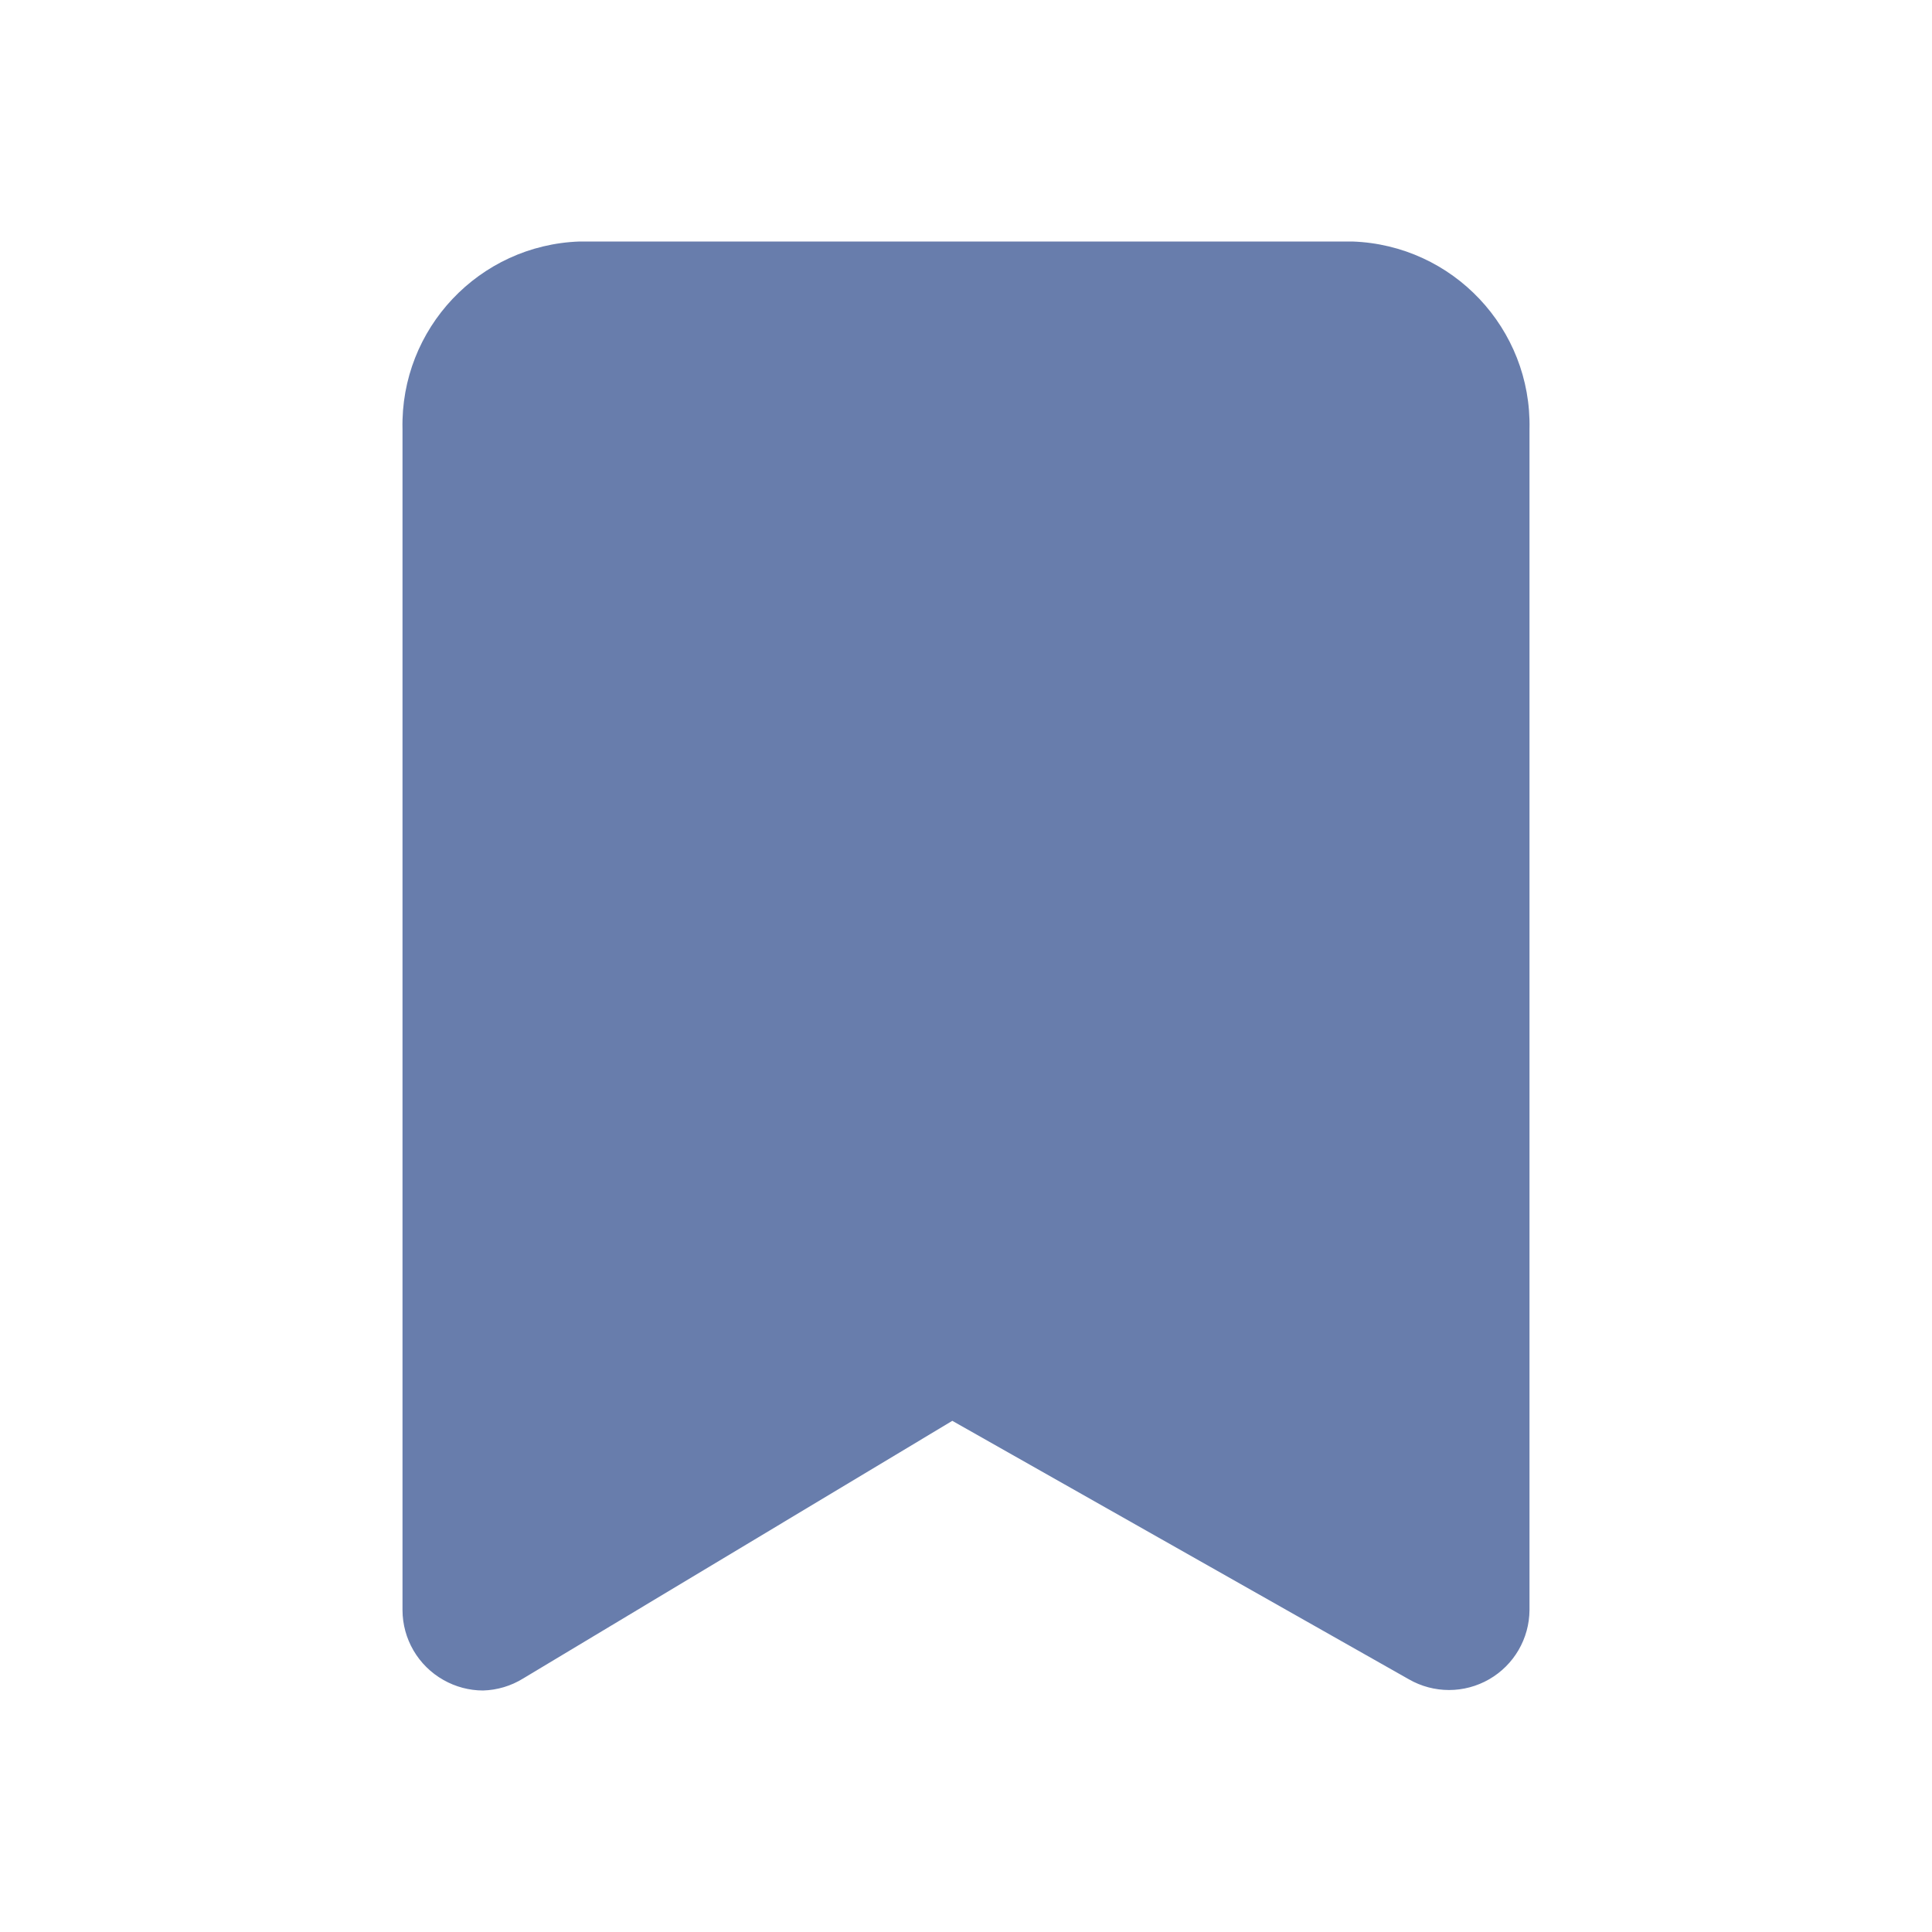
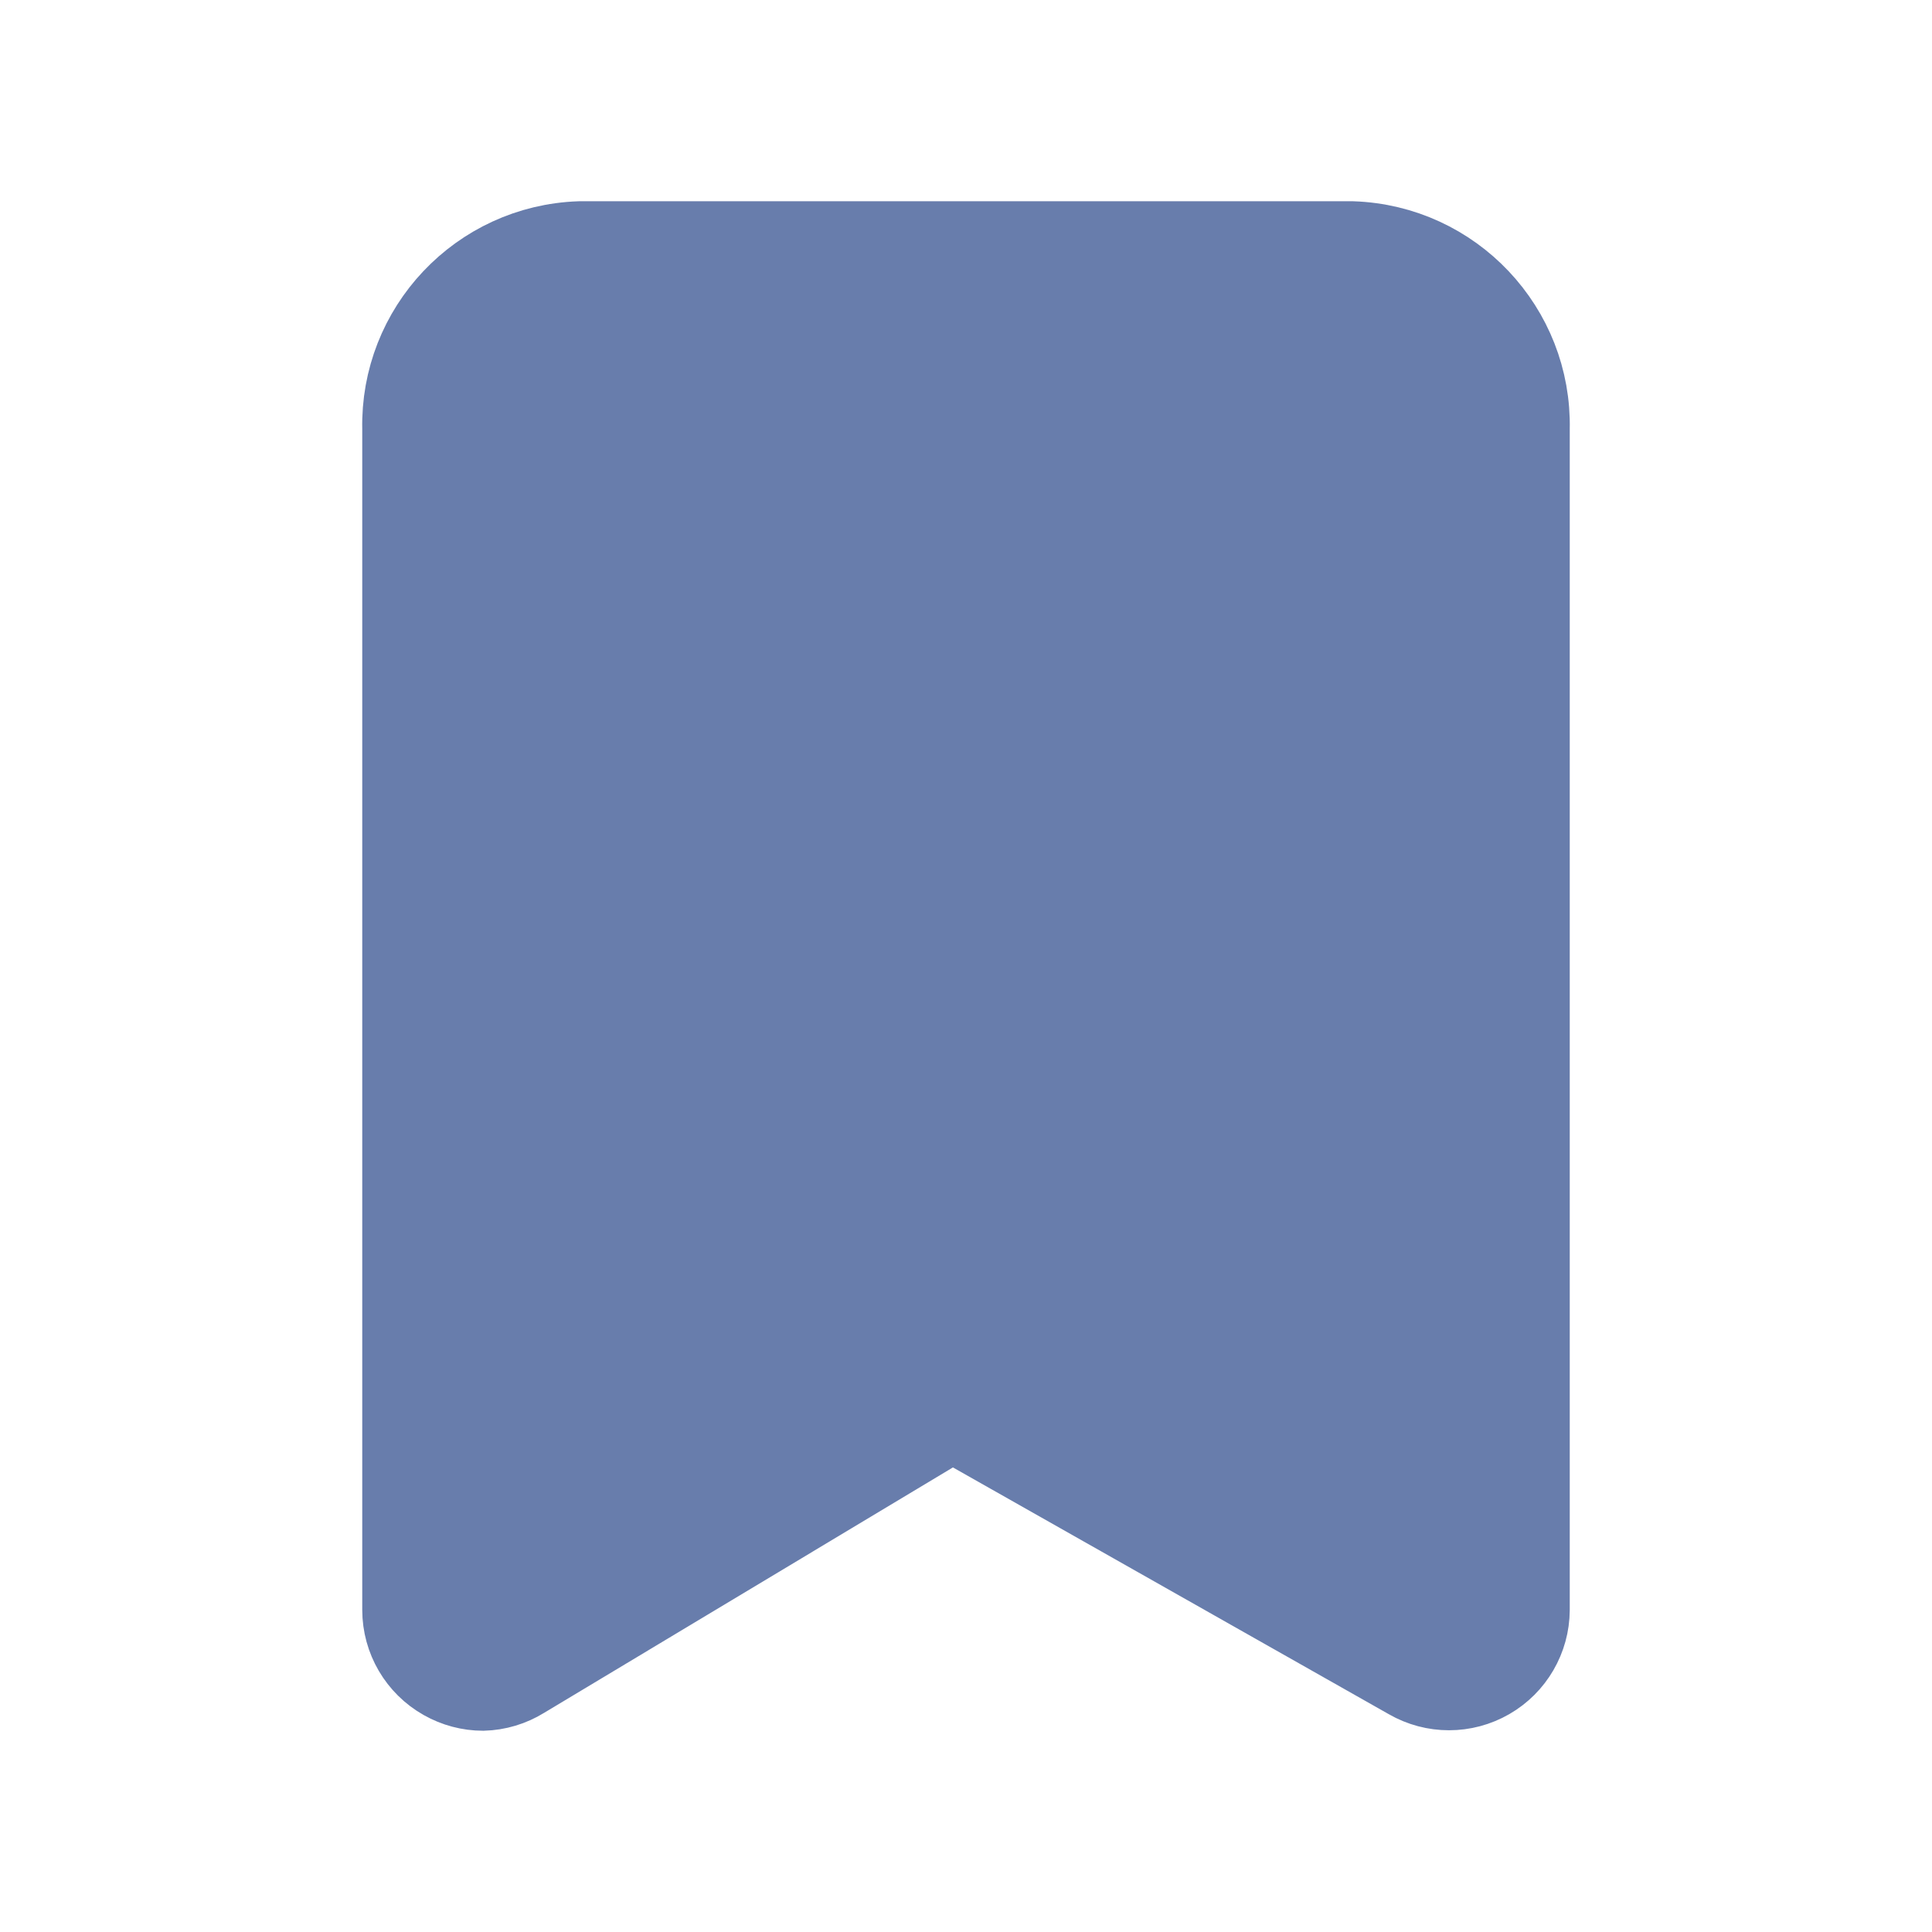
- <svg xmlns="http://www.w3.org/2000/svg" viewBox="0 0 24 24">
+ <svg xmlns="http://www.w3.org/2000/svg" class="article-save-button" viewBox="0 0 24 24">
  <g data-name="Layer 2">
-     <path fill="#687dac" d="M6 21a1 1 0 0 1-.49-.13A1 1 0 0 1 5 20V5.33A2.28 2.28 0 0 1 7.2 3h9.6A2.28 2.28 0 0 1 19 5.33V20a1 1 0 0 1-.5.86 1 1 0 0 1-1 0l-5.67-3.21-5.33 3.2A1 1 0 0 1 6 21z" data-name="bookmark" />
+     <path stroke="#687dac" fill="#687dac" d="M6 21a1 1 0 0 1-.49-.13A1 1 0 0 1 5 20V5.33A2.28 2.28 0 0 1 7.2 3h9.6A2.28 2.28 0 0 1 19 5.33V20a1 1 0 0 1-.5.86 1 1 0 0 1-1 0l-5.67-3.21-5.33 3.2A1 1 0 0 1 6 21z" data-name="bookmark" />
  </g>
</svg>
